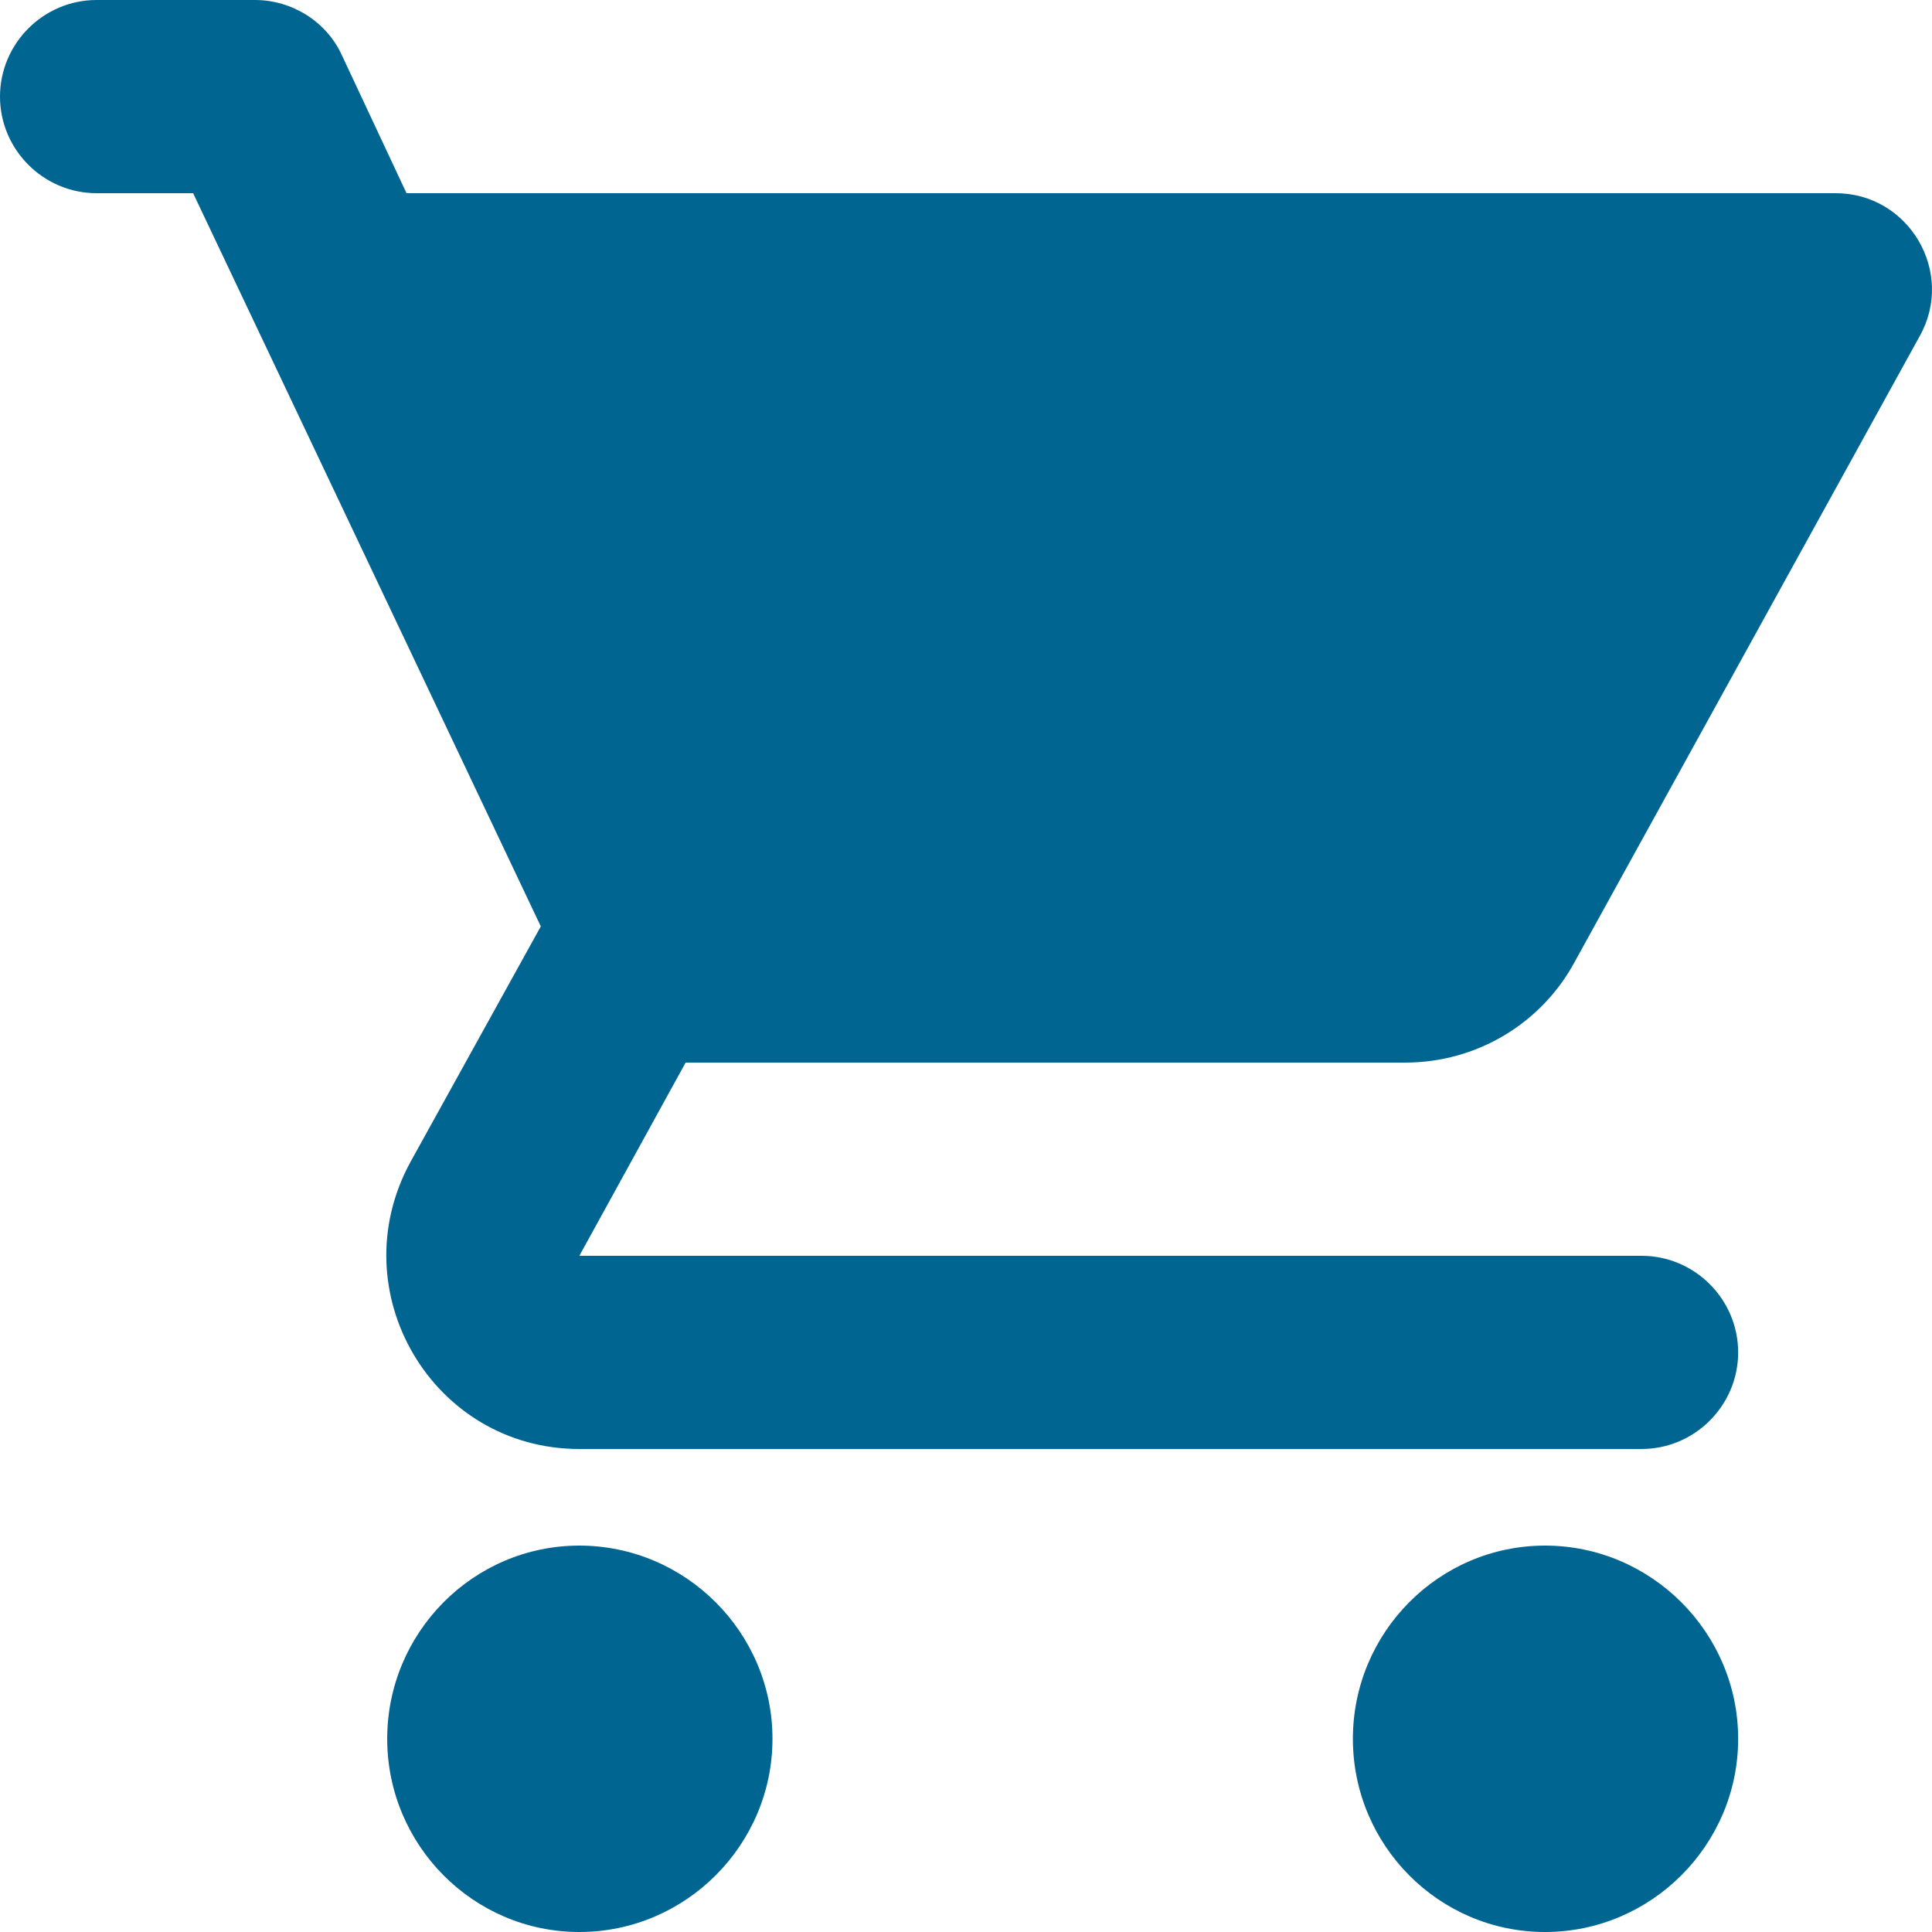
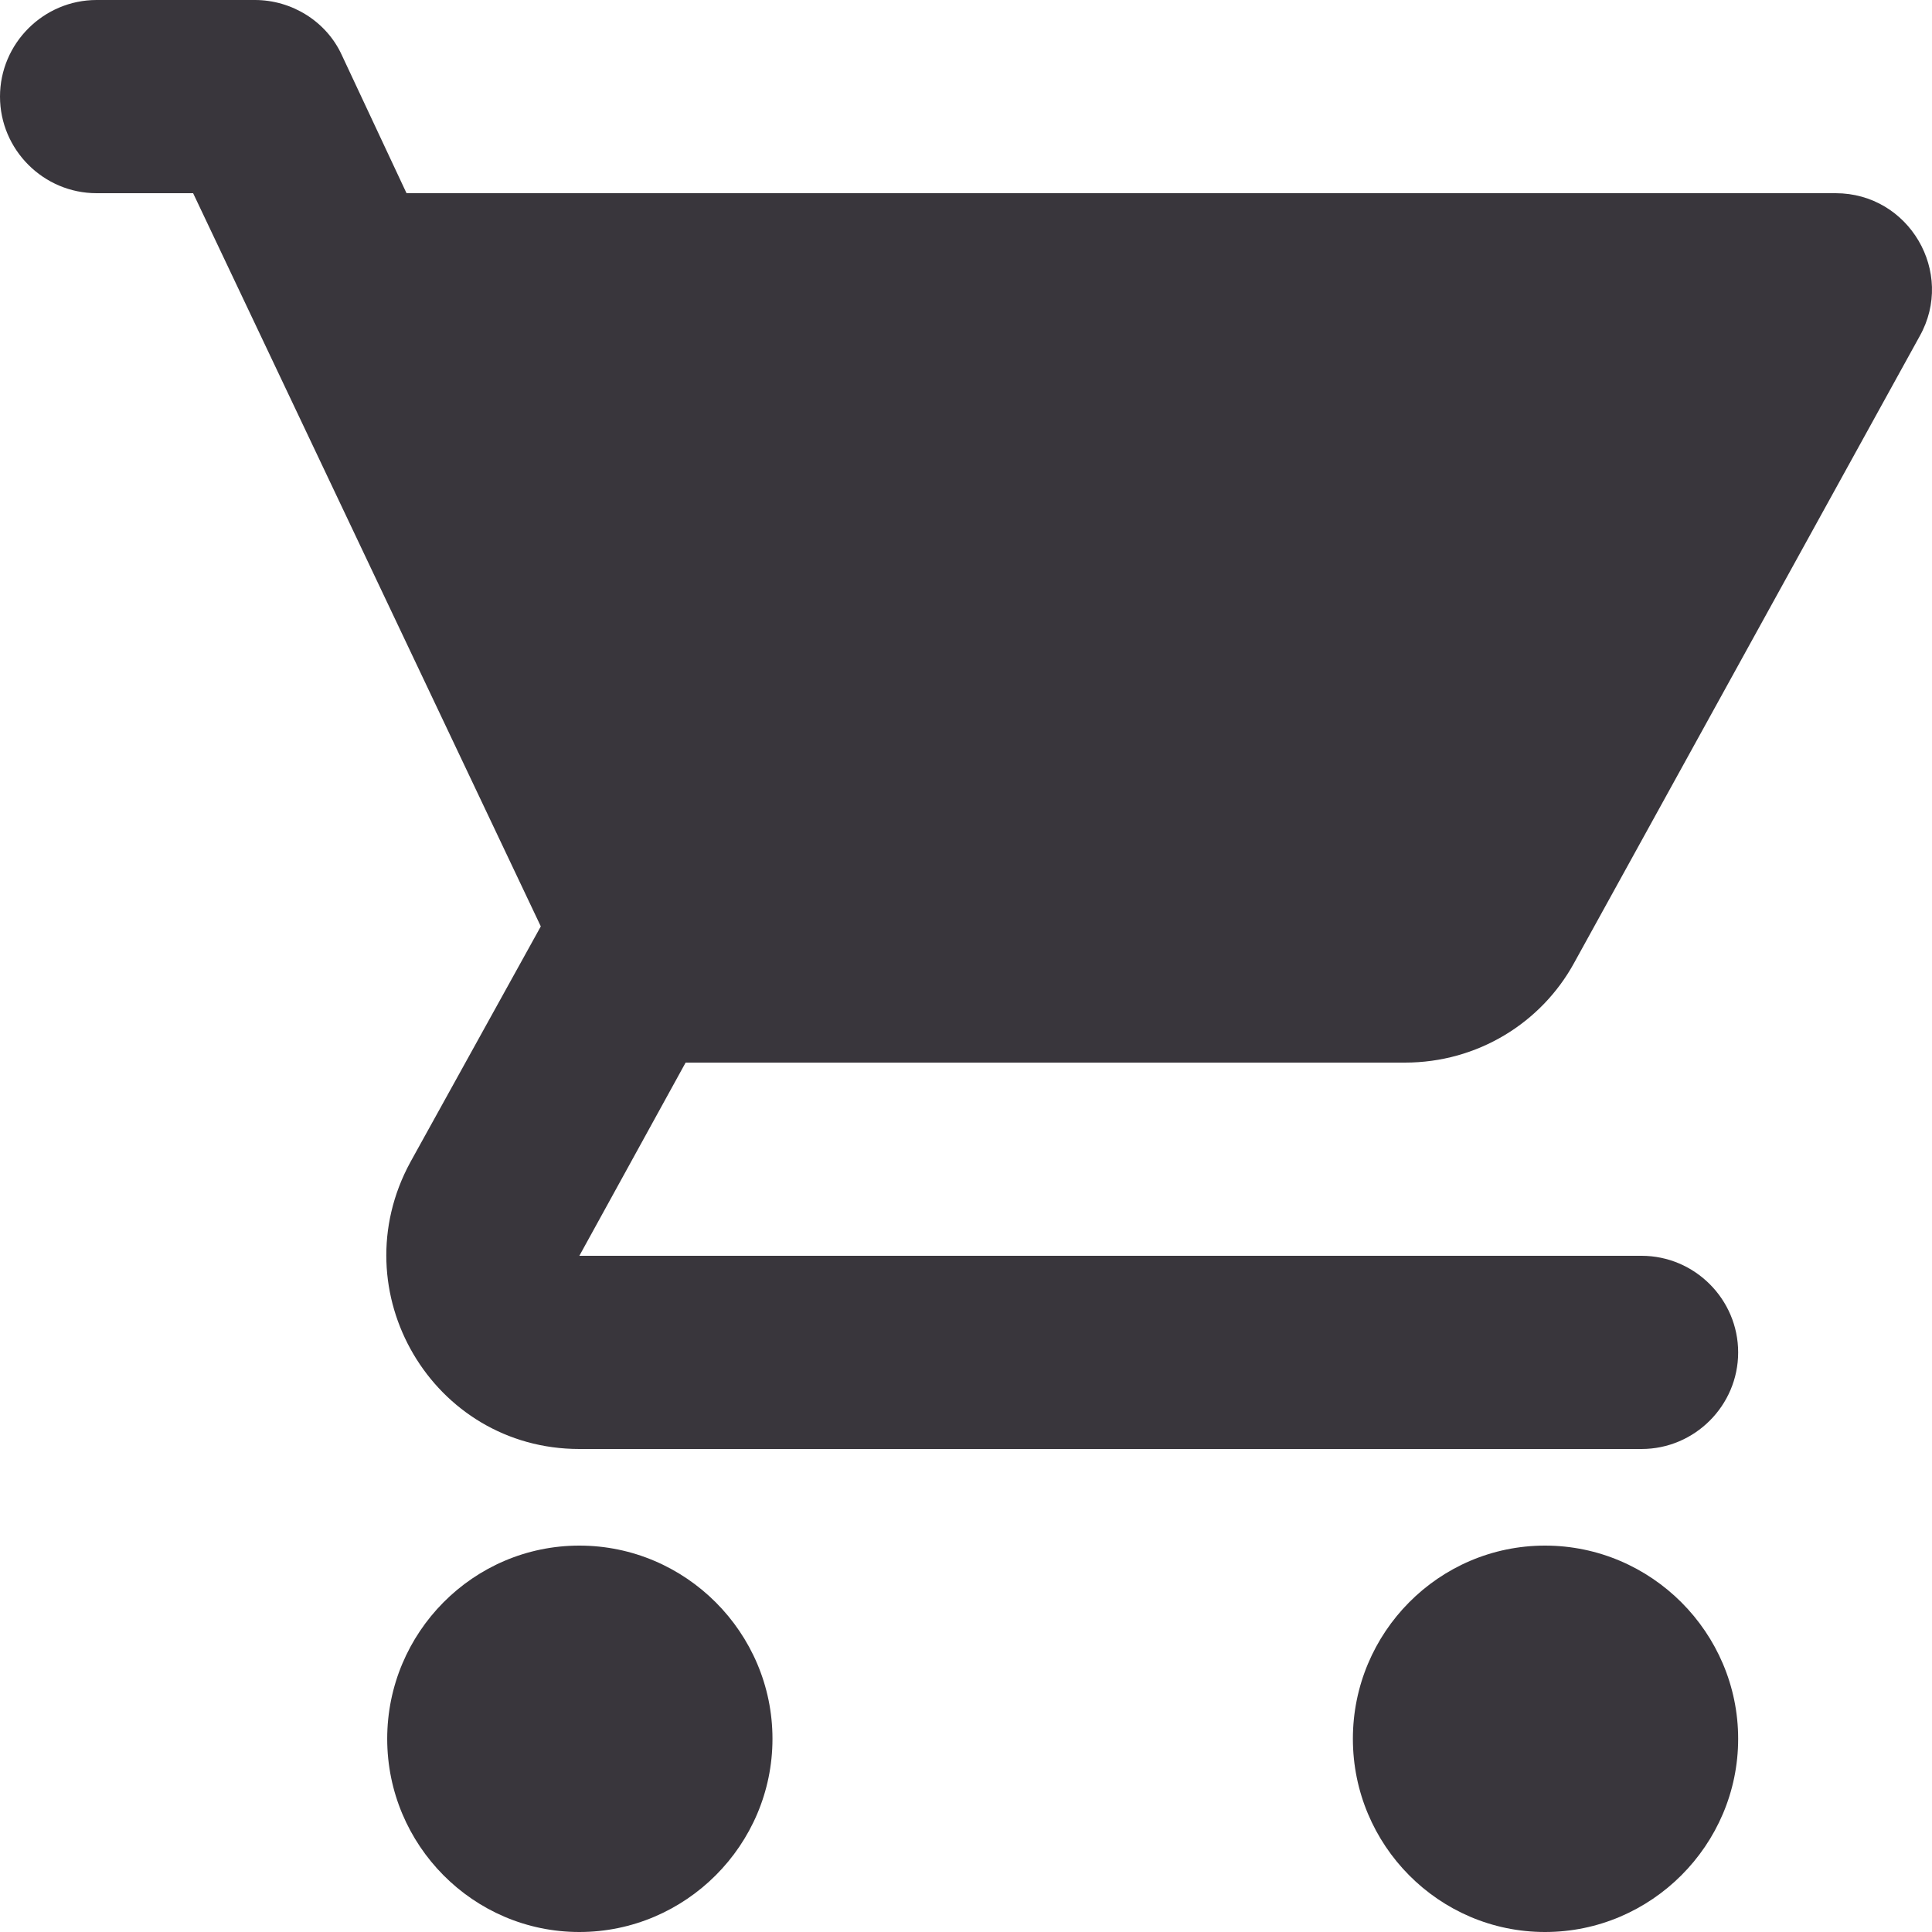
<svg xmlns="http://www.w3.org/2000/svg" width="24" height="24" viewBox="0 0 24 24" fill="none">
-   <path d="M7.197 19.2C5.878 19.2 4.81 20.28 4.81 21.6C4.81 22.92 5.878 24 7.197 24C8.517 24 9.596 22.92 9.596 21.6C9.596 20.28 8.517 19.2 7.197 19.2ZM0 1.2C0 1.86 0.54 2.4 1.2 2.4H2.399L6.718 11.508L5.098 14.436C4.222 16.044 5.374 18 7.197 18H20.392C21.052 18 21.592 17.46 21.592 16.8C21.592 16.14 21.052 15.6 20.392 15.6H7.197L8.517 13.2H17.453C18.353 13.2 19.145 12.708 19.553 11.964L23.847 4.176C24.291 3.384 23.715 2.4 22.803 2.4H5.05L4.246 0.684C4.054 0.264 3.623 0 3.167 0H1.2C0.54 0 0 0.54 0 1.2ZM19.193 19.2C17.873 19.2 16.806 20.28 16.806 21.6C16.806 22.92 17.873 24 19.193 24C20.512 24 21.592 22.92 21.592 21.6C21.592 20.28 20.512 19.2 19.193 19.2Z" fill="#016592" />
+   <path d="M7.197 19.2C5.878 19.2 4.81 20.28 4.81 21.6C4.81 22.92 5.878 24 7.197 24C8.517 24 9.596 22.92 9.596 21.6C9.596 20.28 8.517 19.2 7.197 19.2ZM0 1.2C0 1.86 0.54 2.4 1.2 2.4H2.399L6.718 11.508L5.098 14.436C4.222 16.044 5.374 18 7.197 18H20.392C21.052 18 21.592 17.46 21.592 16.8C21.592 16.14 21.052 15.6 20.392 15.6H7.197L8.517 13.2H17.453C18.353 13.2 19.145 12.708 19.553 11.964L23.847 4.176C24.291 3.384 23.715 2.4 22.803 2.4H5.05L4.246 0.684C4.054 0.264 3.623 0 3.167 0H1.2C0.54 0 0 0.54 0 1.2ZM19.193 19.2C17.873 19.2 16.806 20.28 16.806 21.6C16.806 22.92 17.873 24 19.193 24C20.512 24 21.592 22.92 21.592 21.6C21.592 20.28 20.512 19.2 19.193 19.2Z" fill="#39363c" />
</svg>
